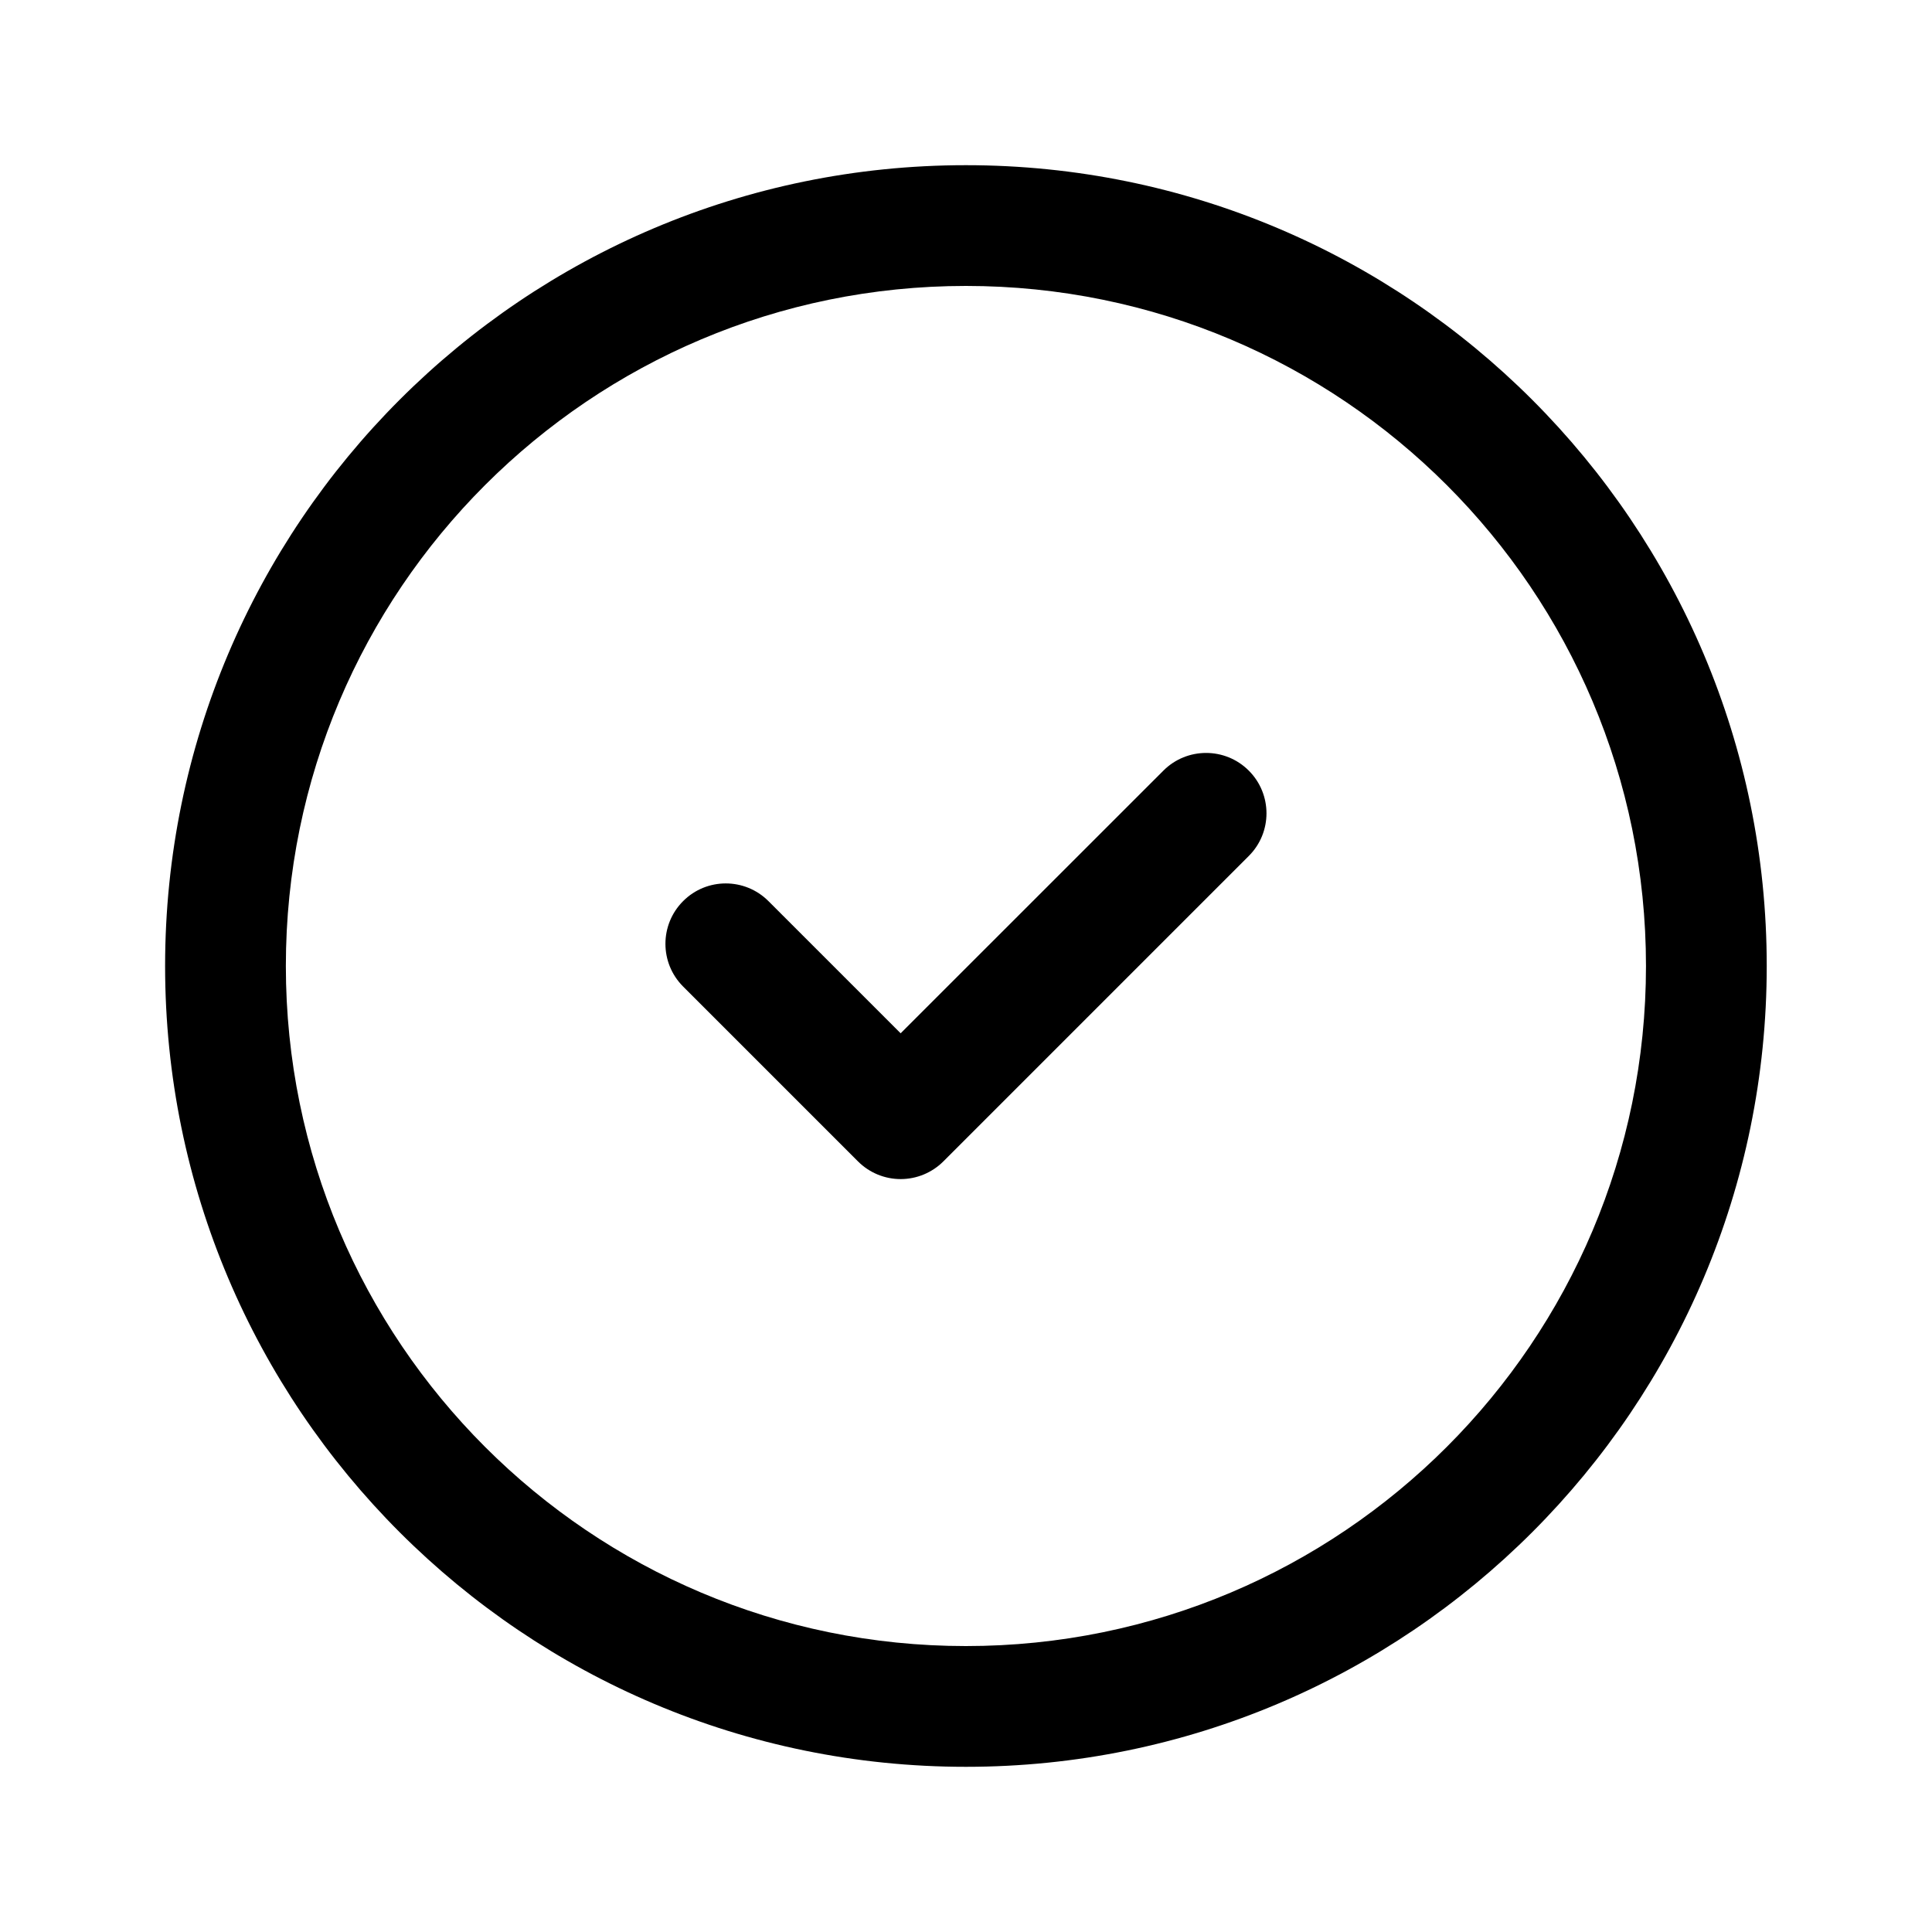
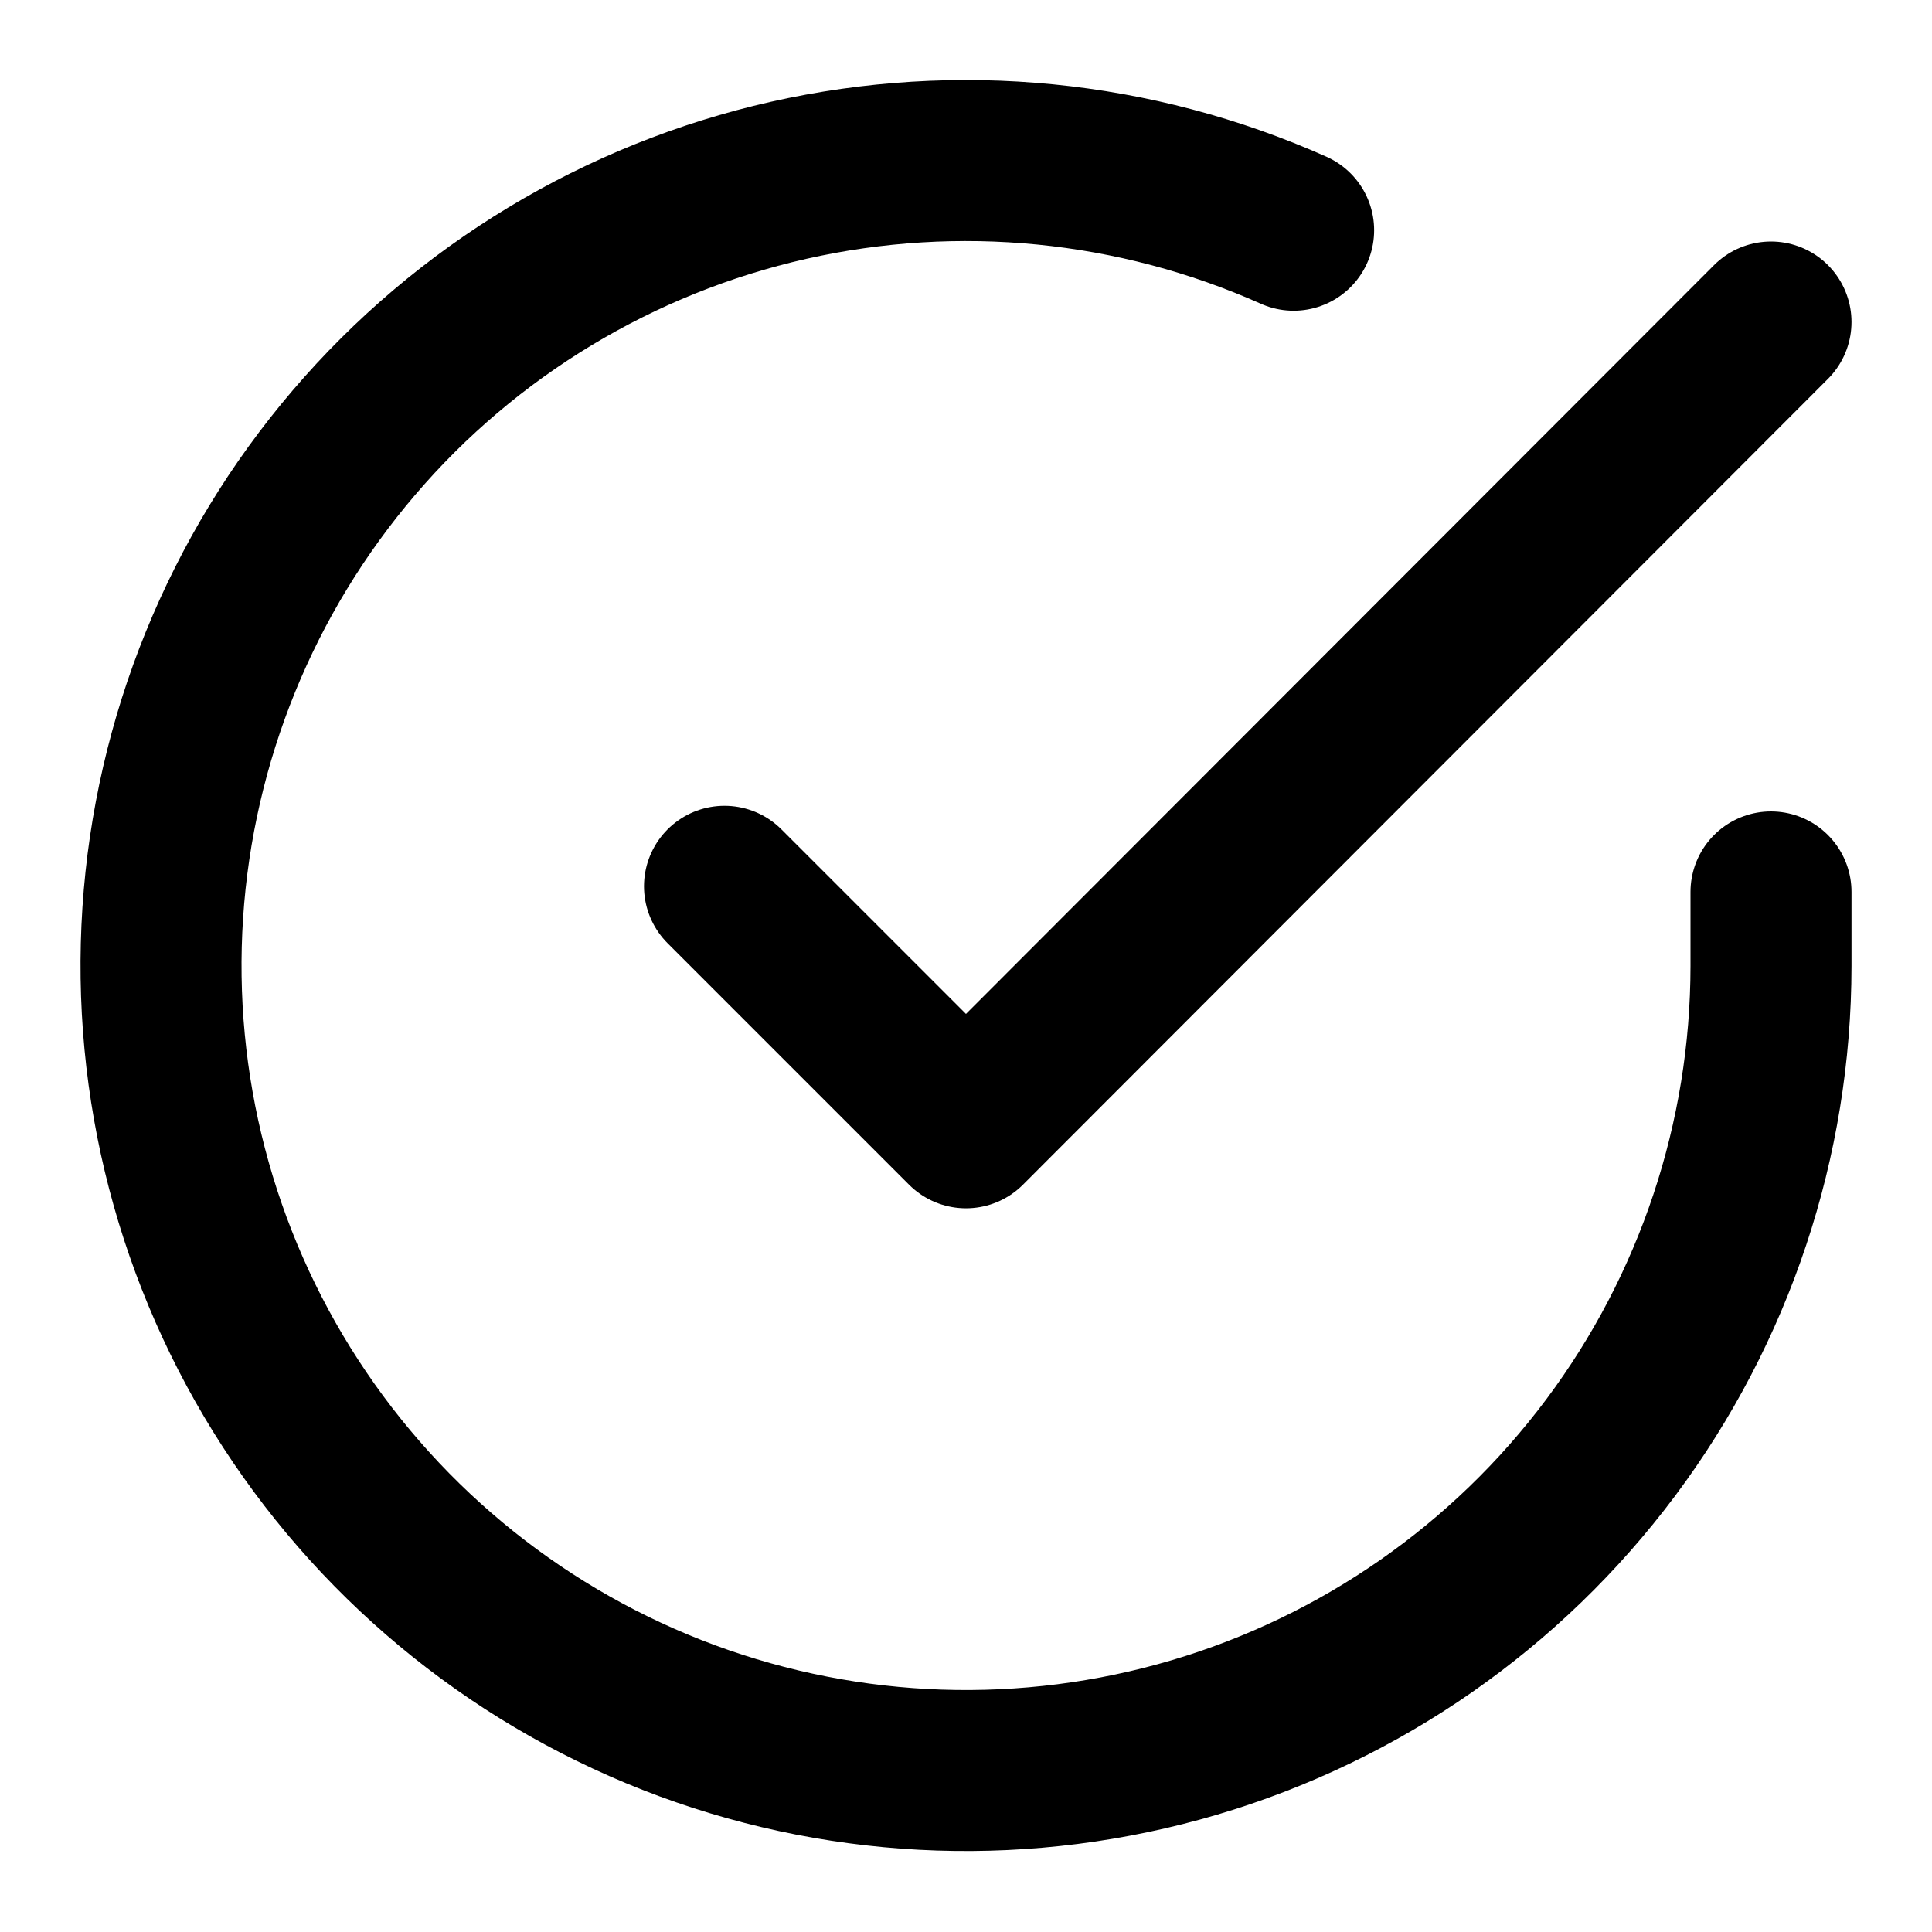
<svg xmlns="http://www.w3.org/2000/svg" width="24" height="24" viewBox="0 0 24 24" fill="none">
-   <path fill-rule="evenodd" clip-rule="evenodd" d="M3.551 12C3.551 7.334 7.333 3.552 11.999 3.552C16.665 3.552 20.447 7.334 20.447 12C20.447 16.666 16.665 20.448 11.999 20.448C7.333 20.448 3.551 16.666 3.551 12ZM11.999 2.052C6.505 2.052 2.051 6.506 2.051 12C2.051 17.494 6.505 21.948 11.999 21.948C17.493 21.948 21.947 17.494 21.947 12C21.947 6.506 17.493 2.052 11.999 2.052ZM15.513 10.633C15.806 10.341 15.806 9.866 15.513 9.573C15.22 9.28 14.745 9.28 14.452 9.573L11.188 12.836L9.546 11.194C9.253 10.901 8.778 10.901 8.486 11.194C8.193 11.487 8.193 11.962 8.486 12.255L10.658 14.427C10.799 14.568 10.989 14.647 11.188 14.647C11.387 14.647 11.578 14.568 11.719 14.427L15.513 10.633Z" fill="currentColor" />
+   <path d="M22 11.08V12C21.999 14.156 21.3 16.255 20.009 17.982C18.718 19.709 16.903 20.973 14.835 21.584C12.767 22.195 10.557 22.122 8.534 21.375C6.512 20.627 4.785 19.246 3.611 17.437C2.437 15.628 1.88 13.488 2.022 11.336C2.164 9.185 2.997 7.136 4.398 5.497C5.799 3.858 7.693 2.715 9.796 2.24C11.9 1.765 14.1 1.982 16.07 2.86" stroke="currentColor" stroke-width="2" stroke-linecap="round" stroke-linejoin="round" />
+   <polyline points="22,4 12,14.01 9,11.01" stroke="currentColor" stroke-width="2" stroke-linecap="round" stroke-linejoin="round" />
</svg>
